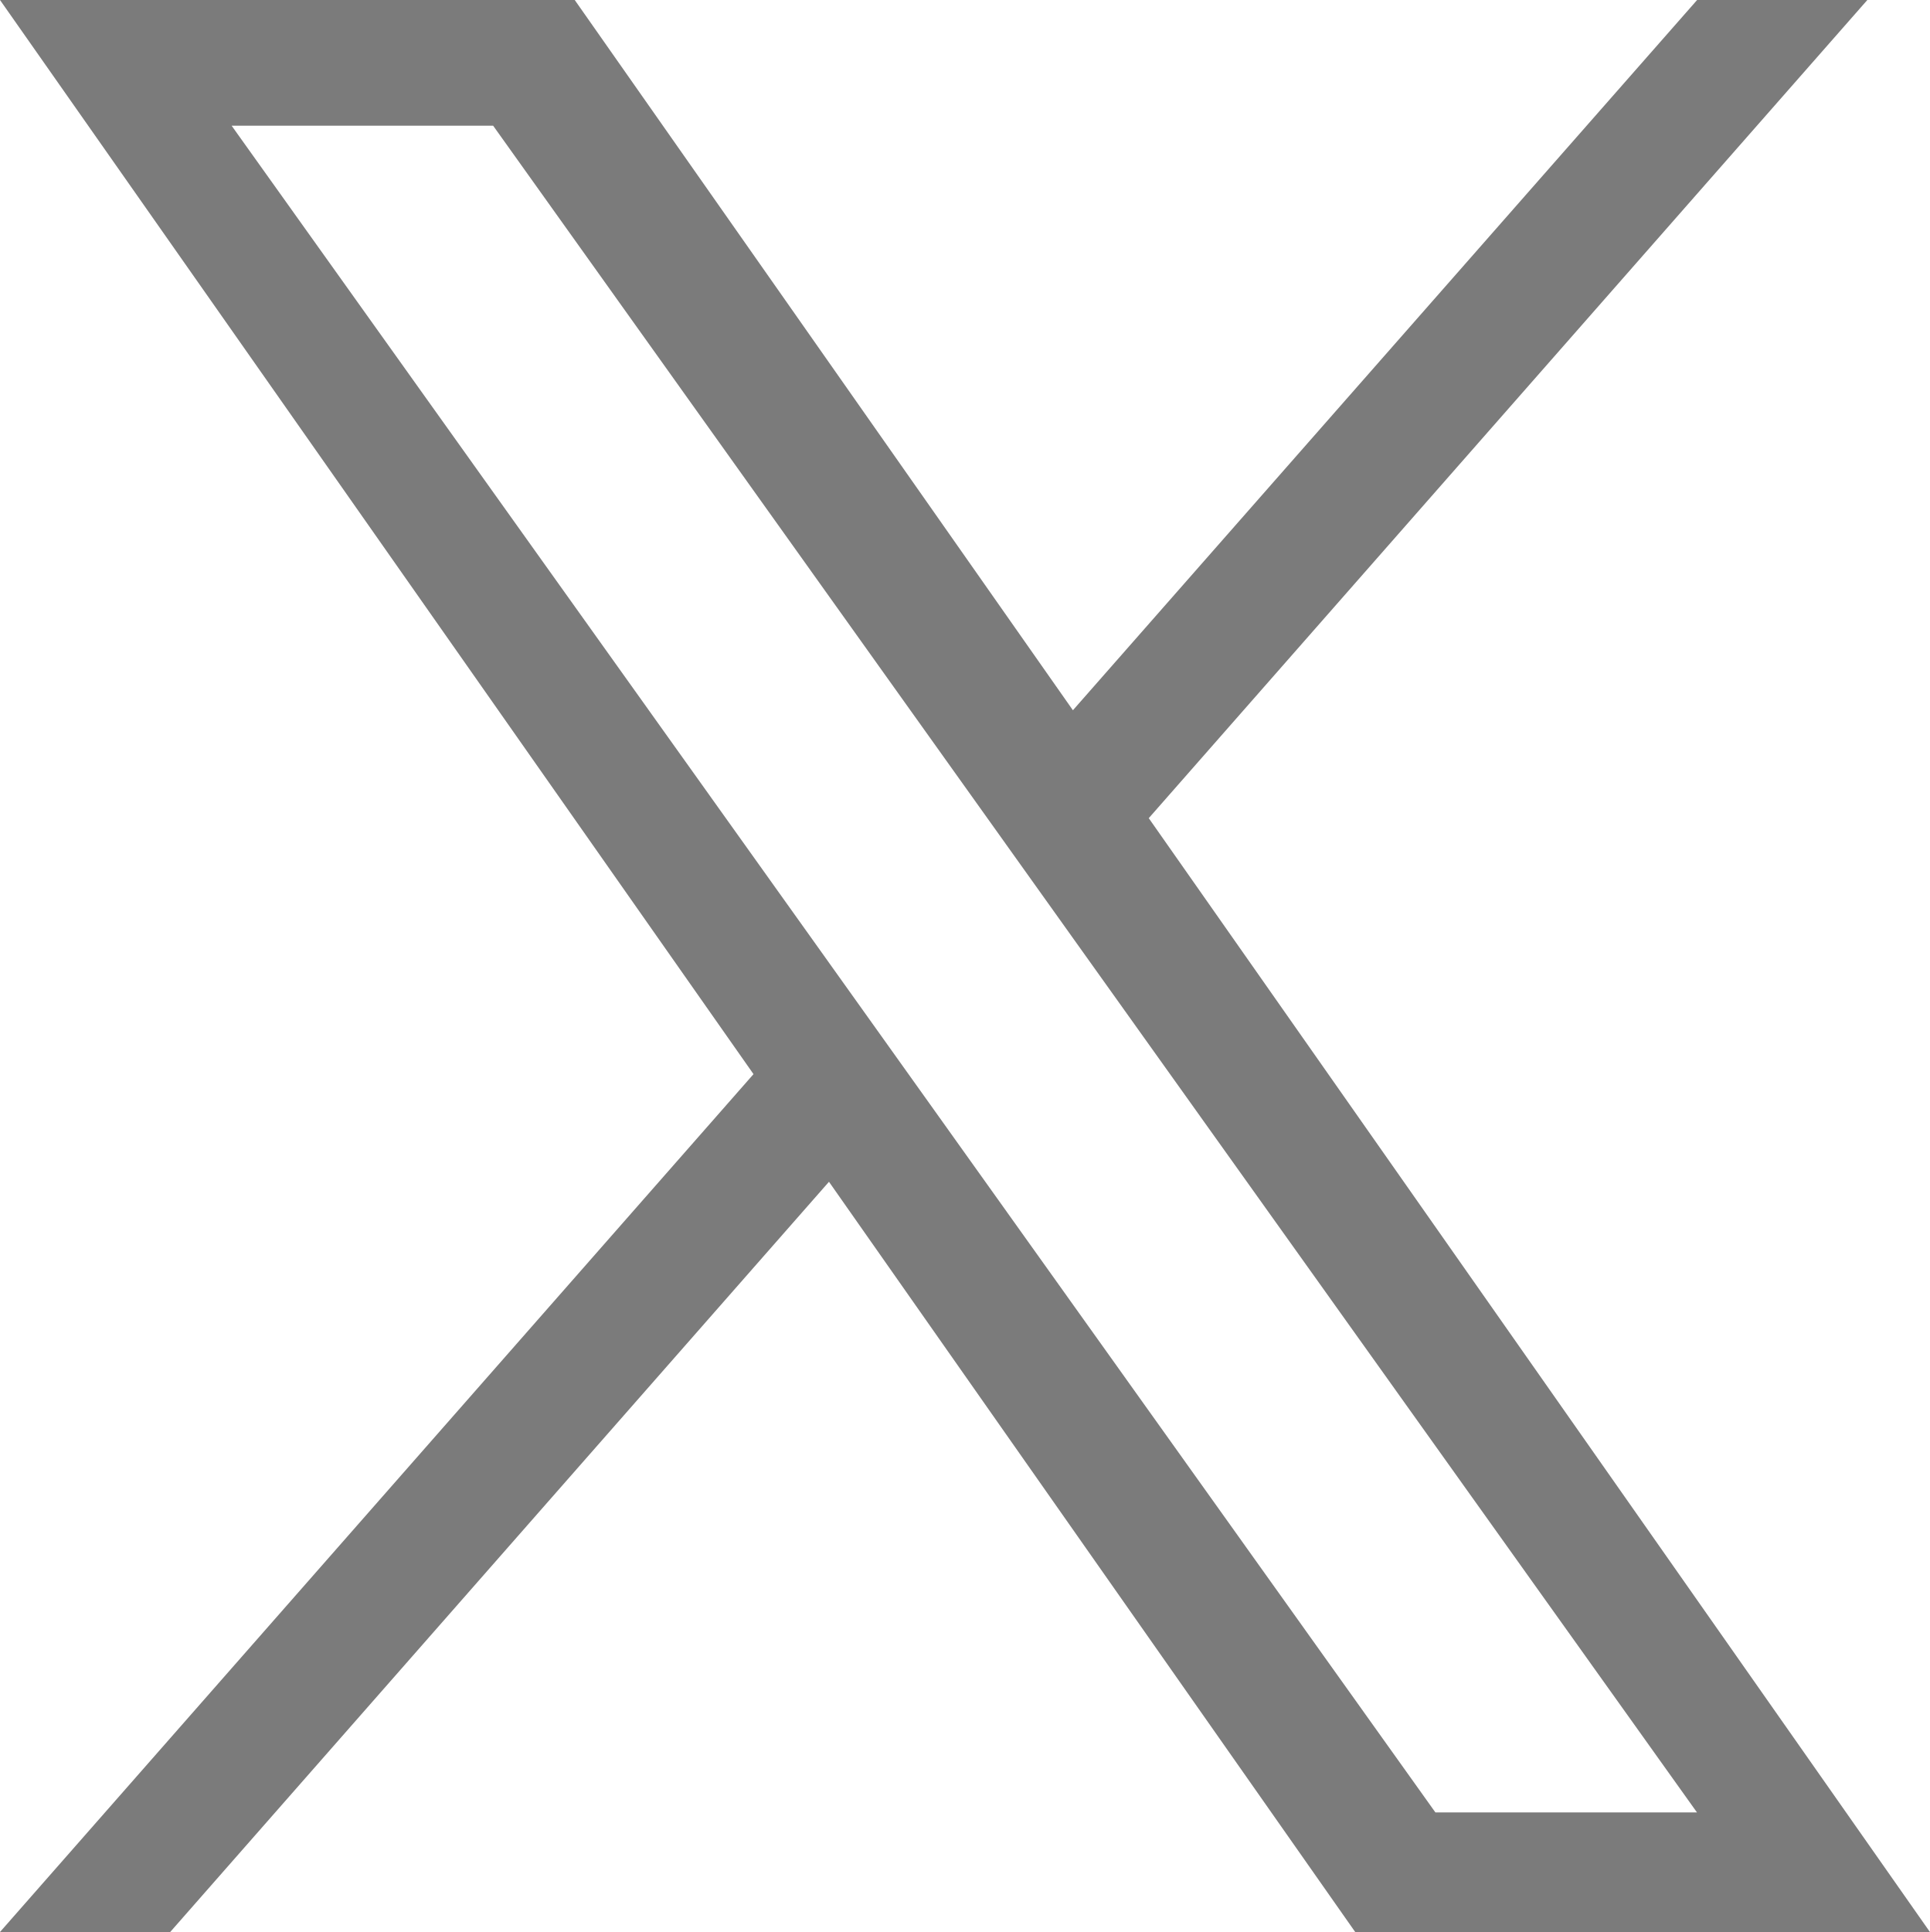
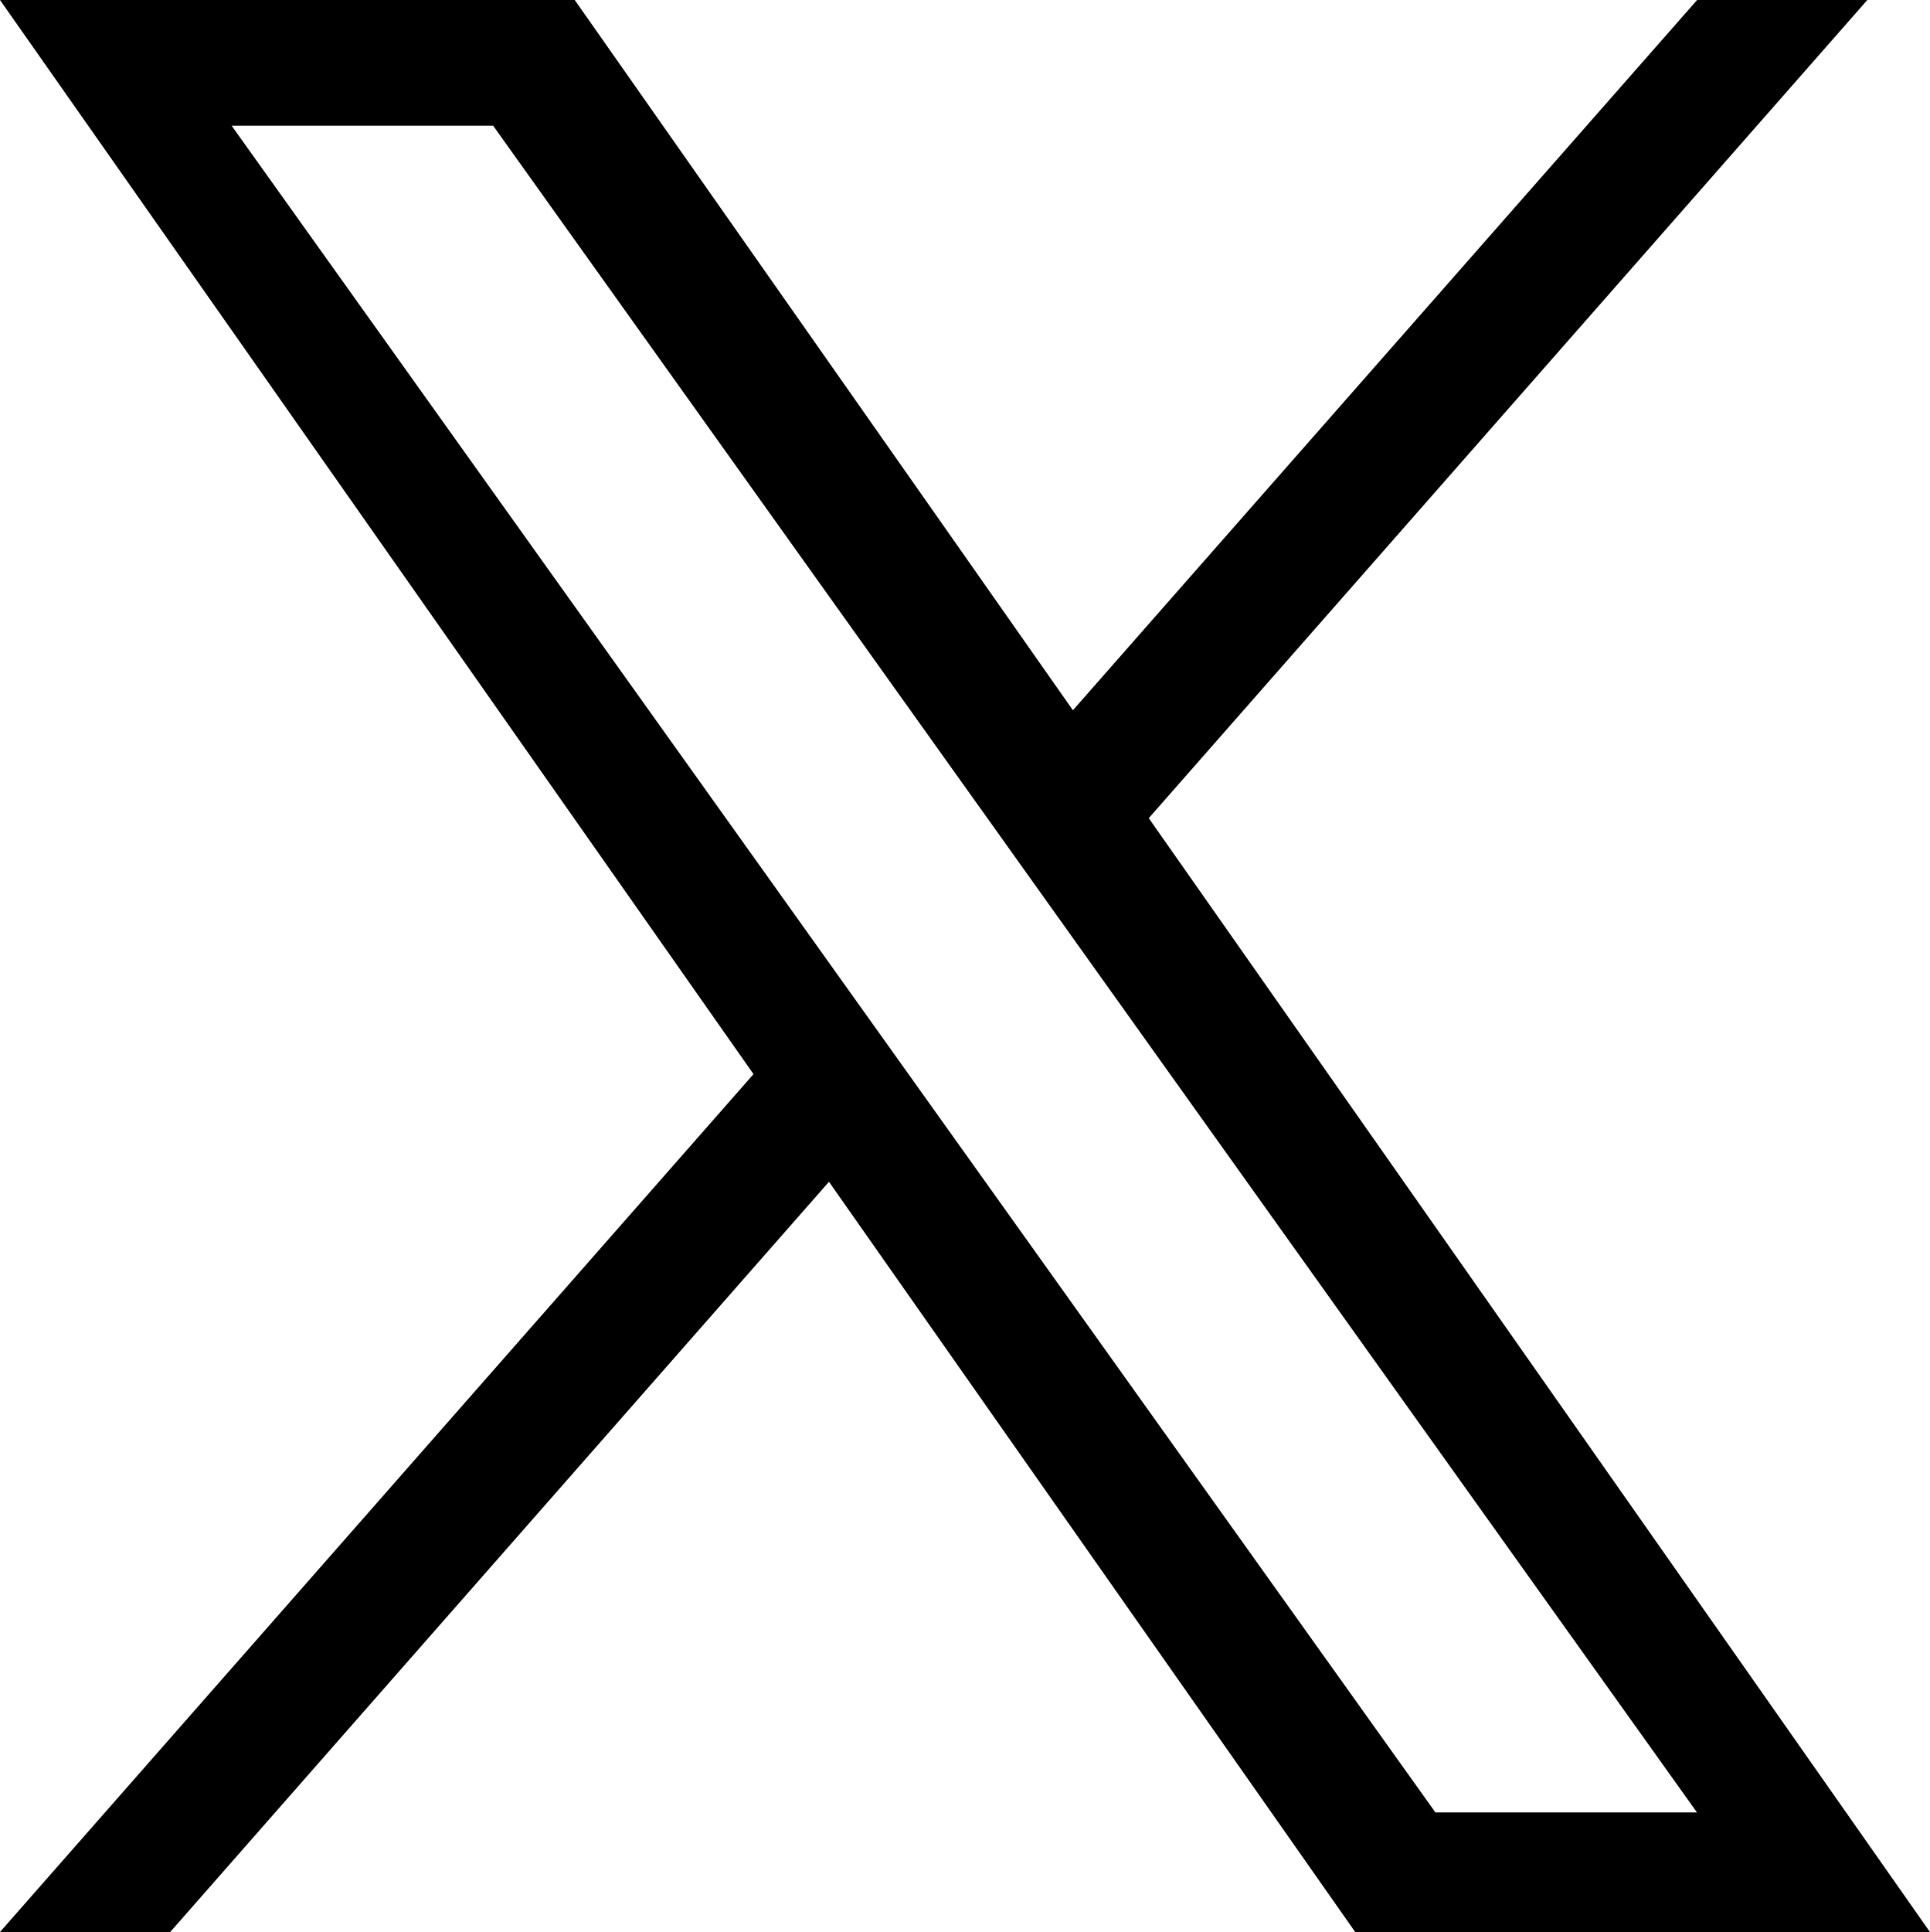
<svg xmlns="http://www.w3.org/2000/svg" width="300" height="300.251" version="1.1">
-   <path d="M178.57 127.15 290.27 0h-26.46l-97.03 110.38L89.34 0H0l117.13 166.93L0 300.25h26.46l102.4-116.59 81.8 116.59h89.34M36.01 19.54H76.66l187.13 262.13h-40.66" fill="#7B7B7B" />
+   <path d="M178.57 127.15 290.27 0h-26.46l-97.03 110.38L89.34 0H0l117.13 166.93L0 300.25h26.46l102.4-116.59 81.8 116.59h89.34M36.01 19.54H76.66l187.13 262.13h-40.66" />
</svg>
